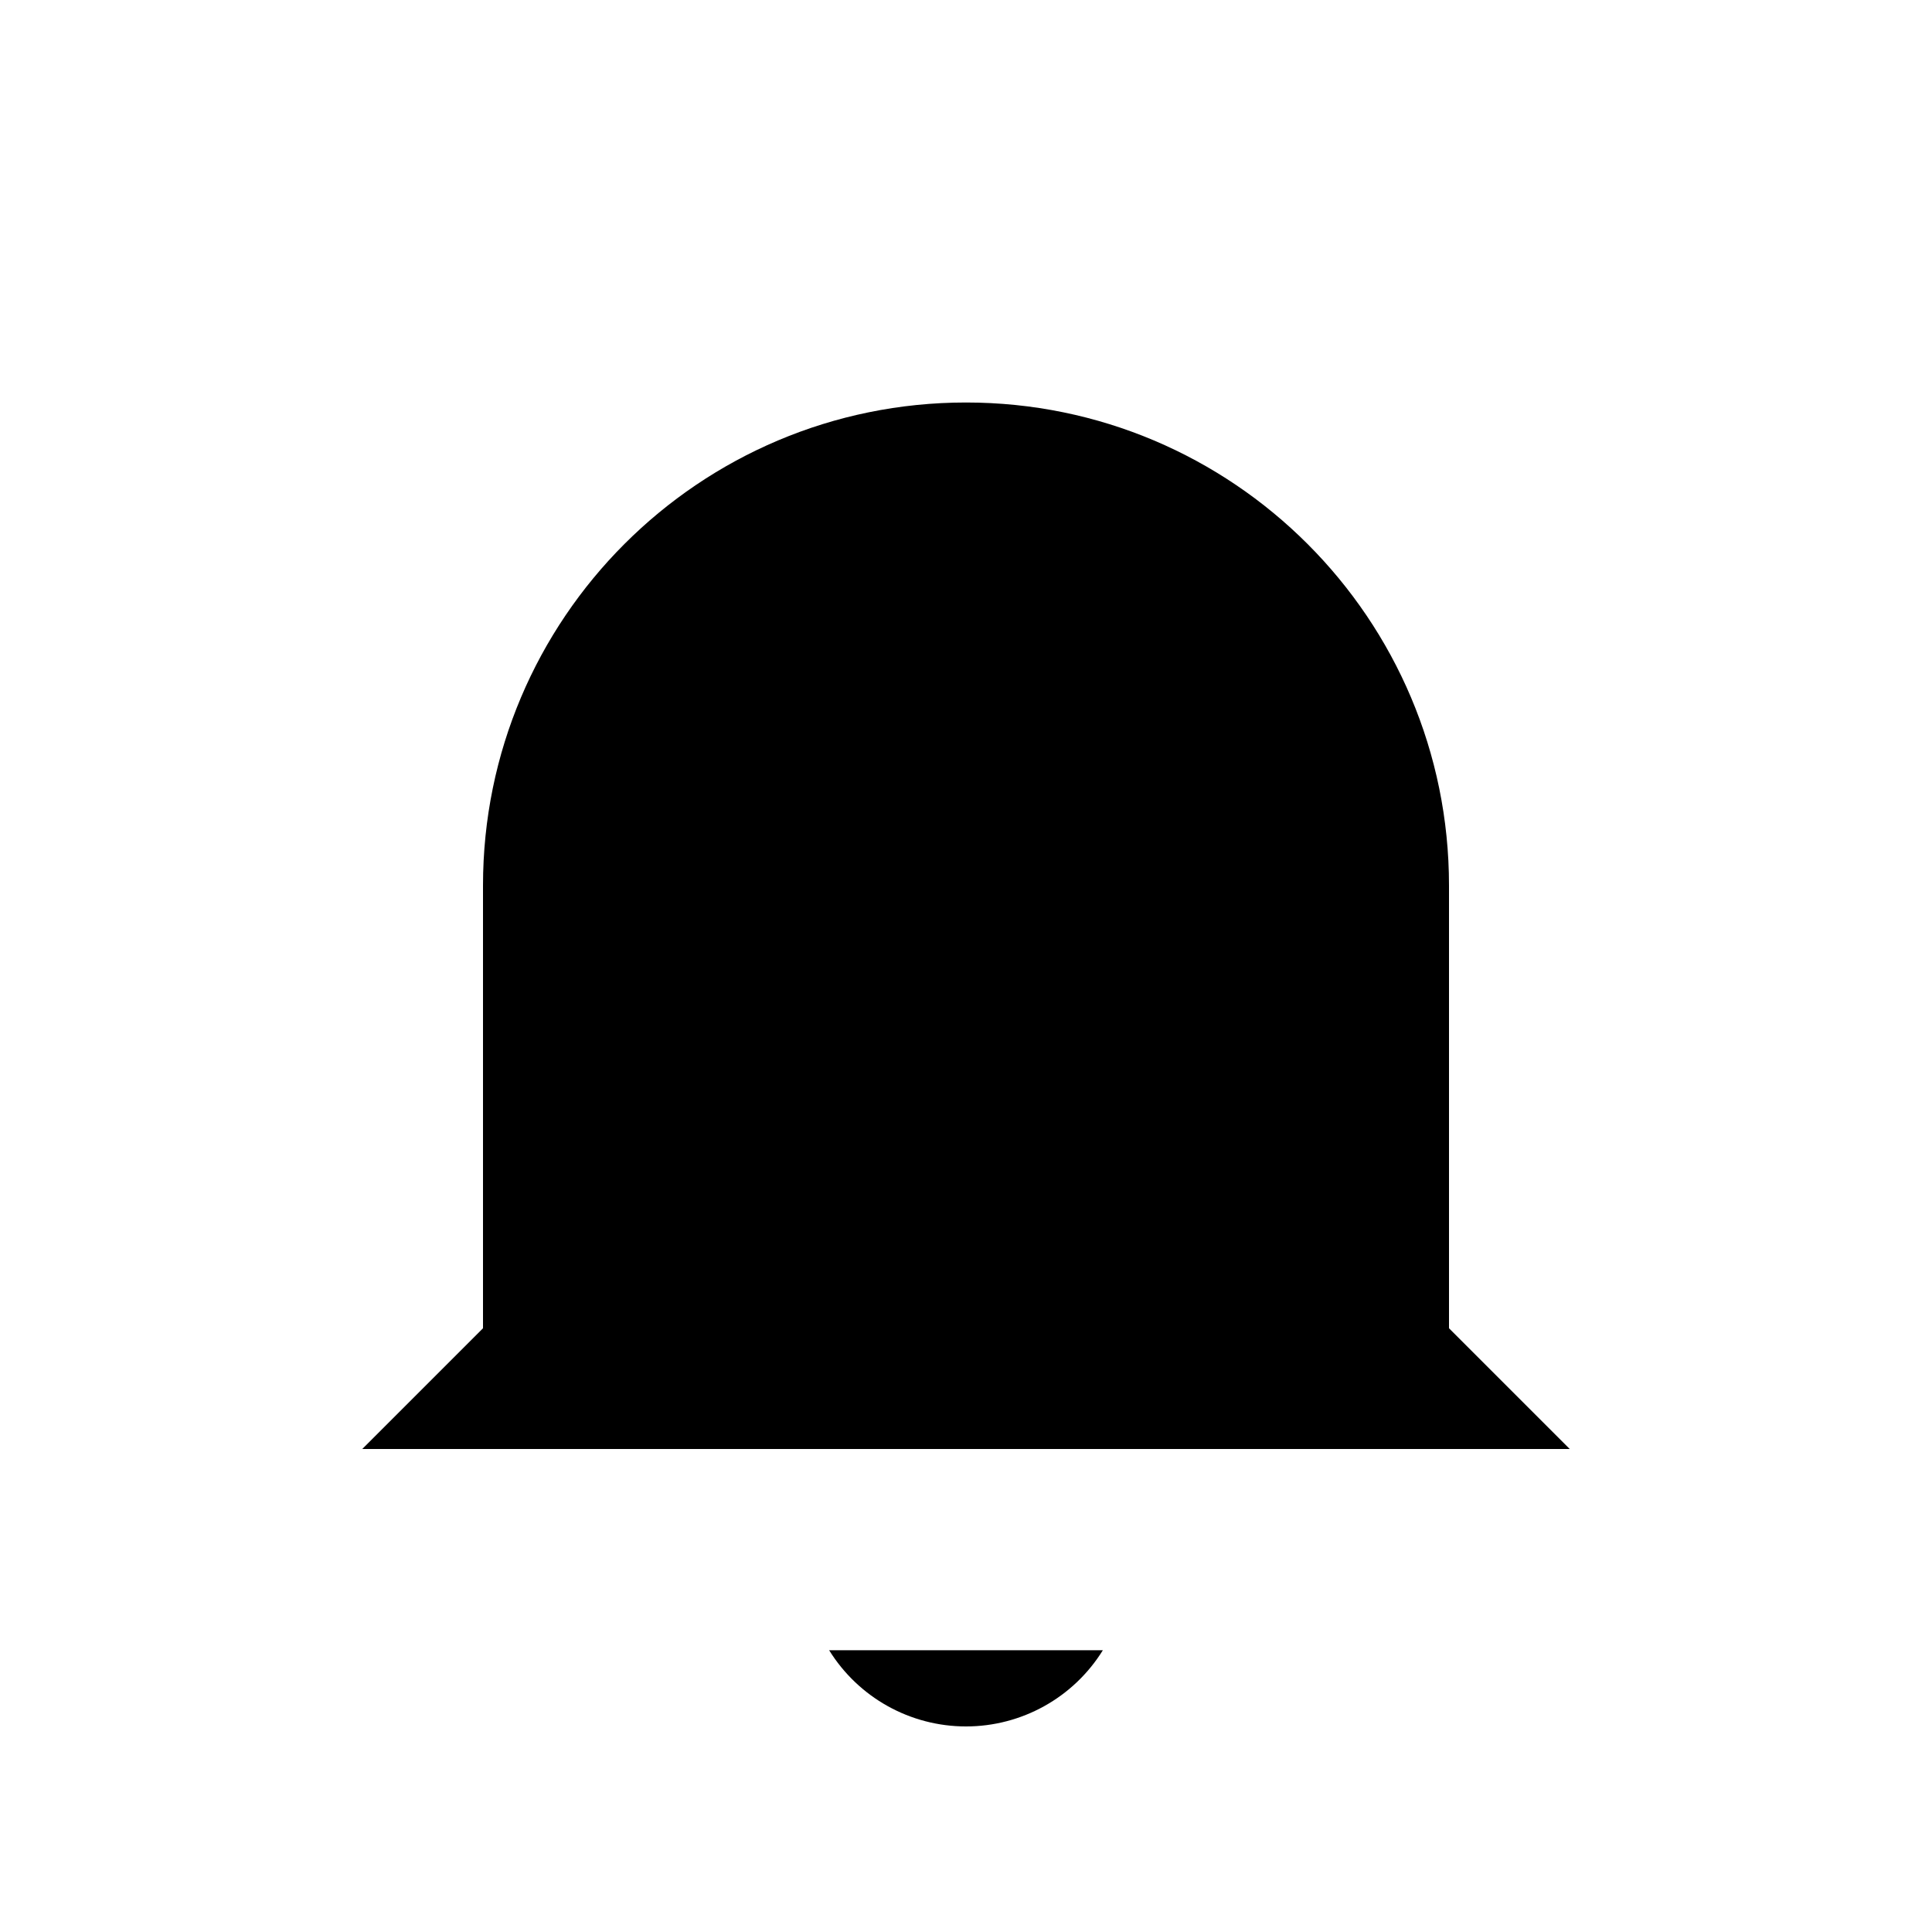
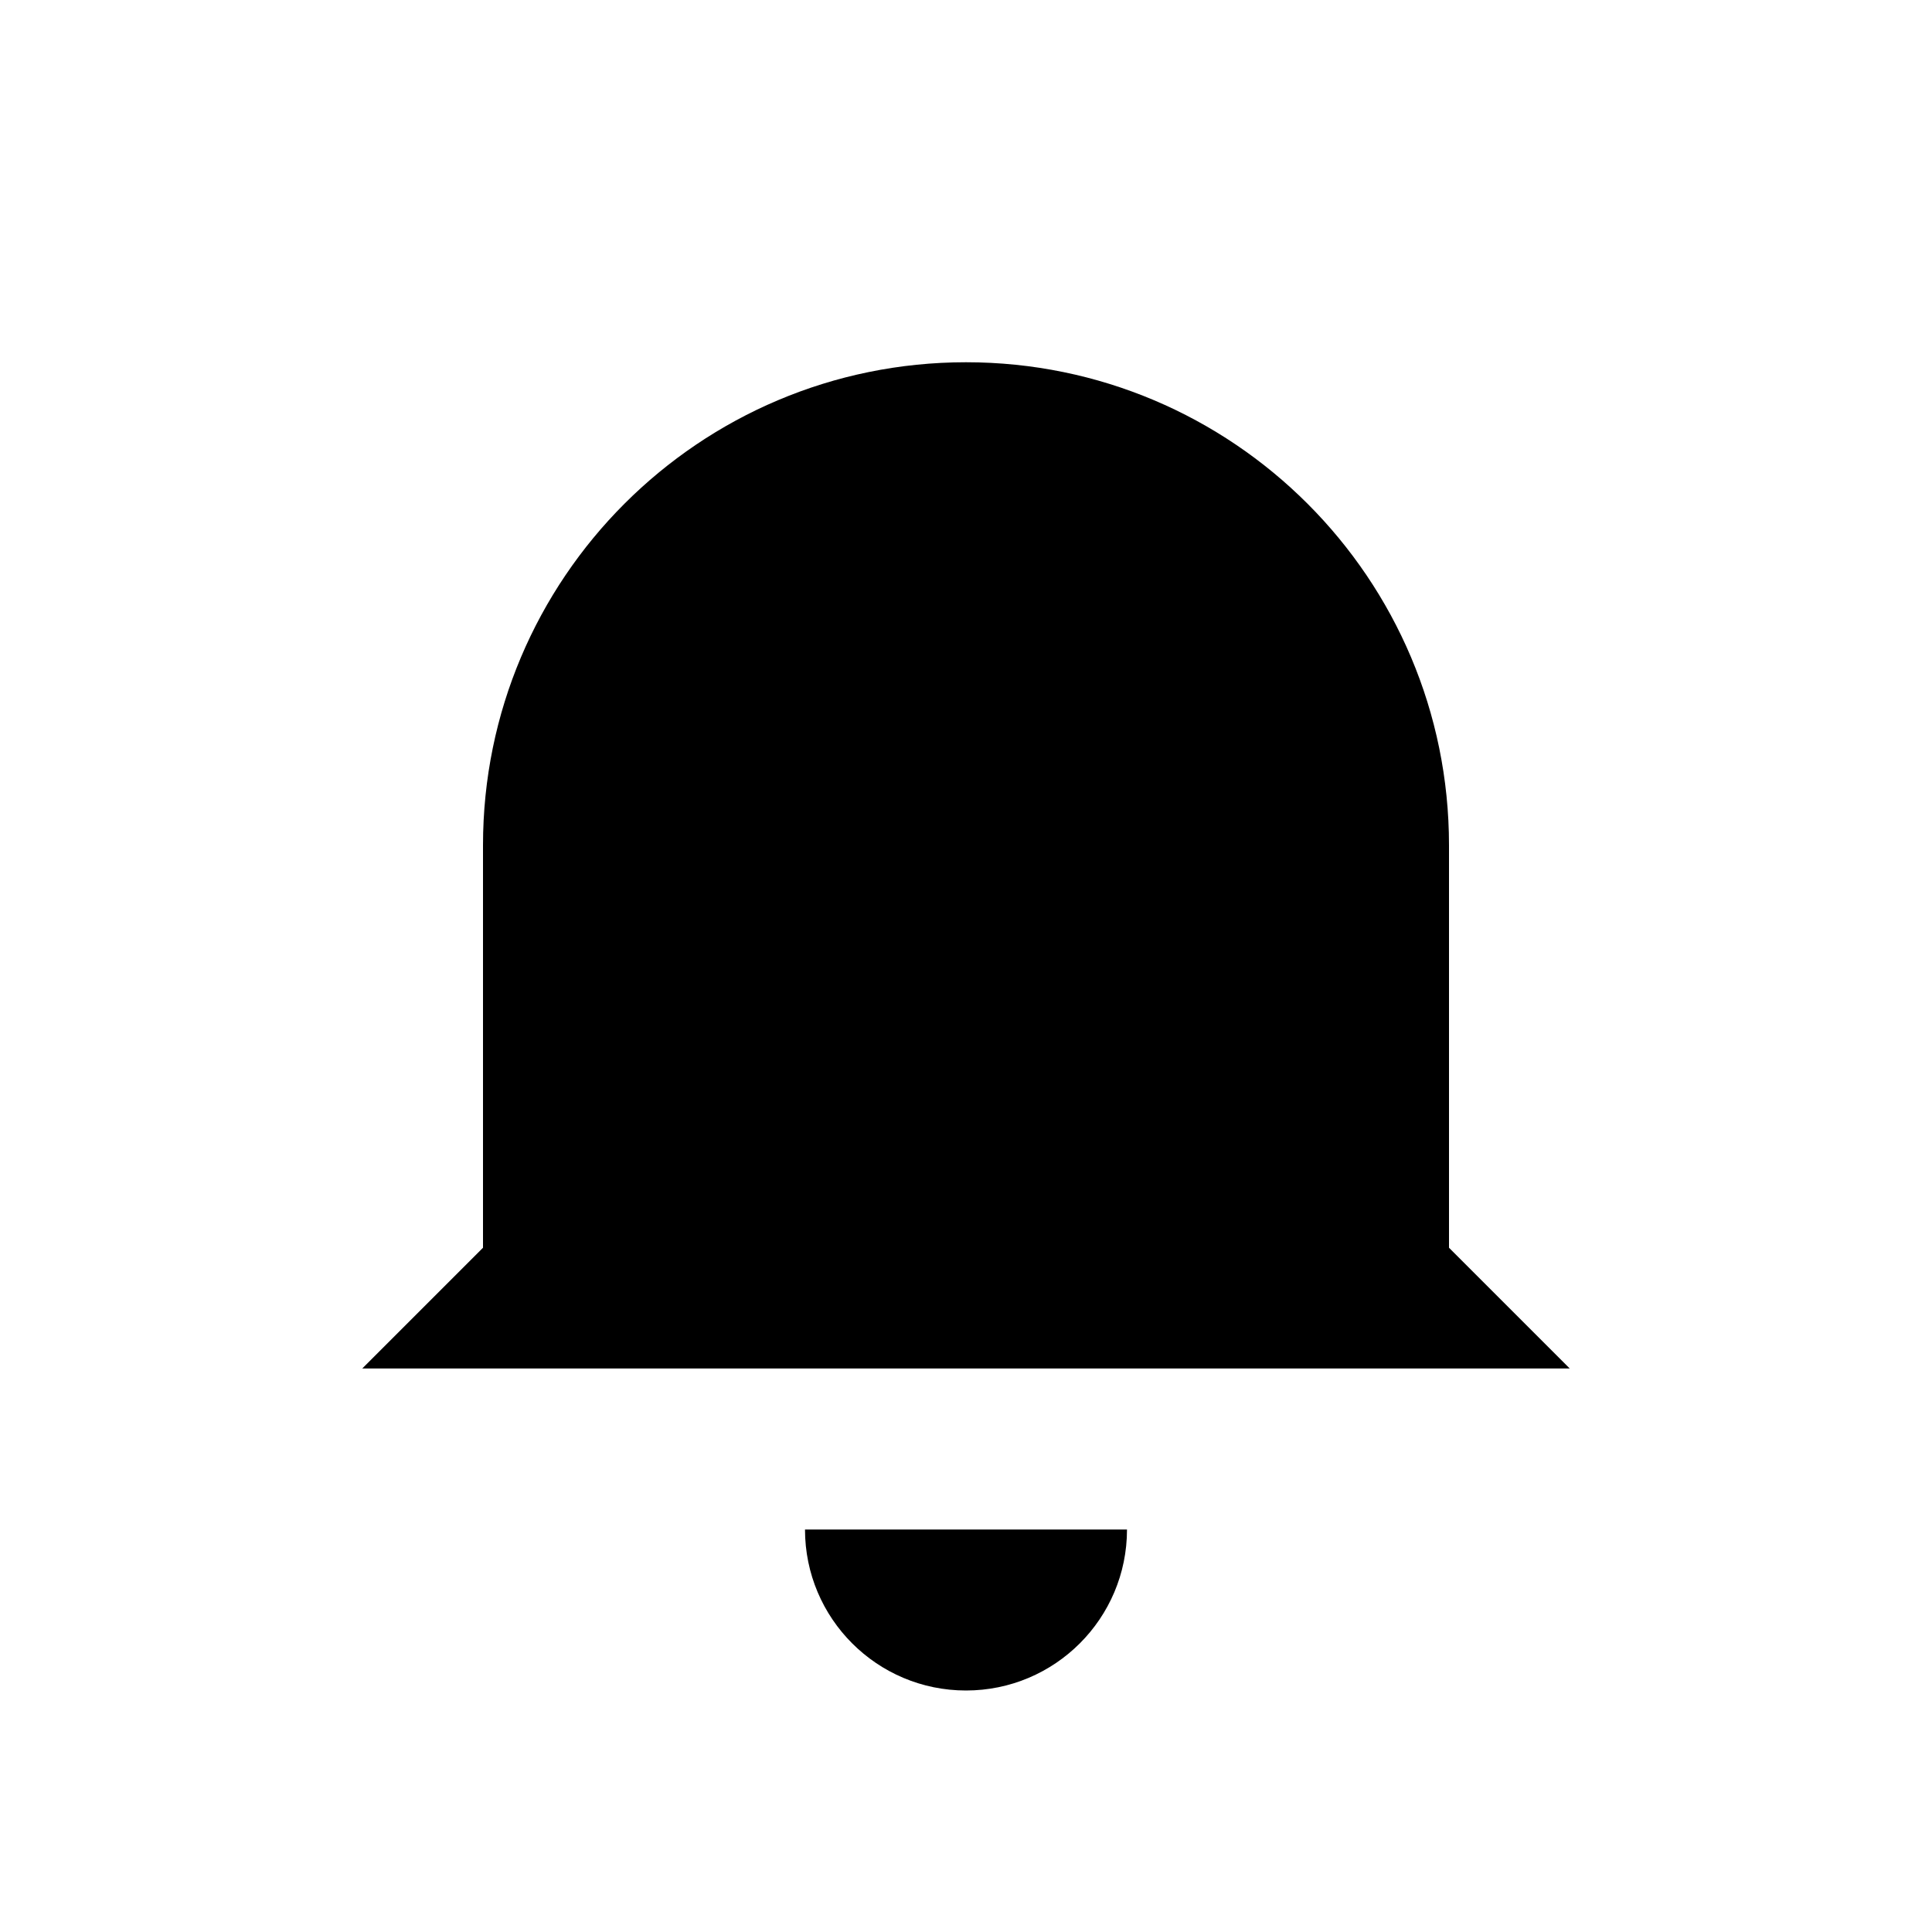
- <svg xmlns="http://www.w3.org/2000/svg" viewBox="0 0 24 24" data-gesture="wave">
-   <path d="M12 3v1.5" class="pk-line" />
-   <path d="M10.3 20.5a2 2 0 0 0 3.4 0" class="pk-line" />
-   <path d="M6 16.5V11a6 6 0 0 1 12 0v5.5l1.5 1.5h-15Z" class="pk-body" />
-   <circle cx="10" cy="11.6" r="1.15" class="pk-eye" />
-   <circle cx="14" cy="11.6" r="1.15" class="pk-eye pk-wink" />
-   <ellipse cx="8.4" cy="13.6" rx="1.1" ry=".6" class="pk-blush" />
-   <ellipse cx="15.6" cy="13.6" rx="1.1" ry=".6" class="pk-blush" />
+ <svg xmlns="http://www.w3.org/2000/svg" viewBox="0 0 24 24" data-gesture="wave" data-voice="chime">
+   <path d="M10 19a2 2 0 0 0 4 0" class="pk-line" />
+   <path d="M6 15.5v-5a6 6 0 0 1 12 0v5l1.5 1.5h-15Z" class="pk-body" />
+   <circle cx="9.75" cy="10.8" r="1.3" class="pk-eye" />
+   <circle cx="14.25" cy="10.8" r="1.3" class="pk-eye pk-wink" />
+   <ellipse cx="8.05" cy="12.9" rx="1.1" ry=".6" class="pk-blush" />
+   <ellipse cx="15.95" cy="12.9" rx="1.1" ry=".6" class="pk-blush" />
</svg>
